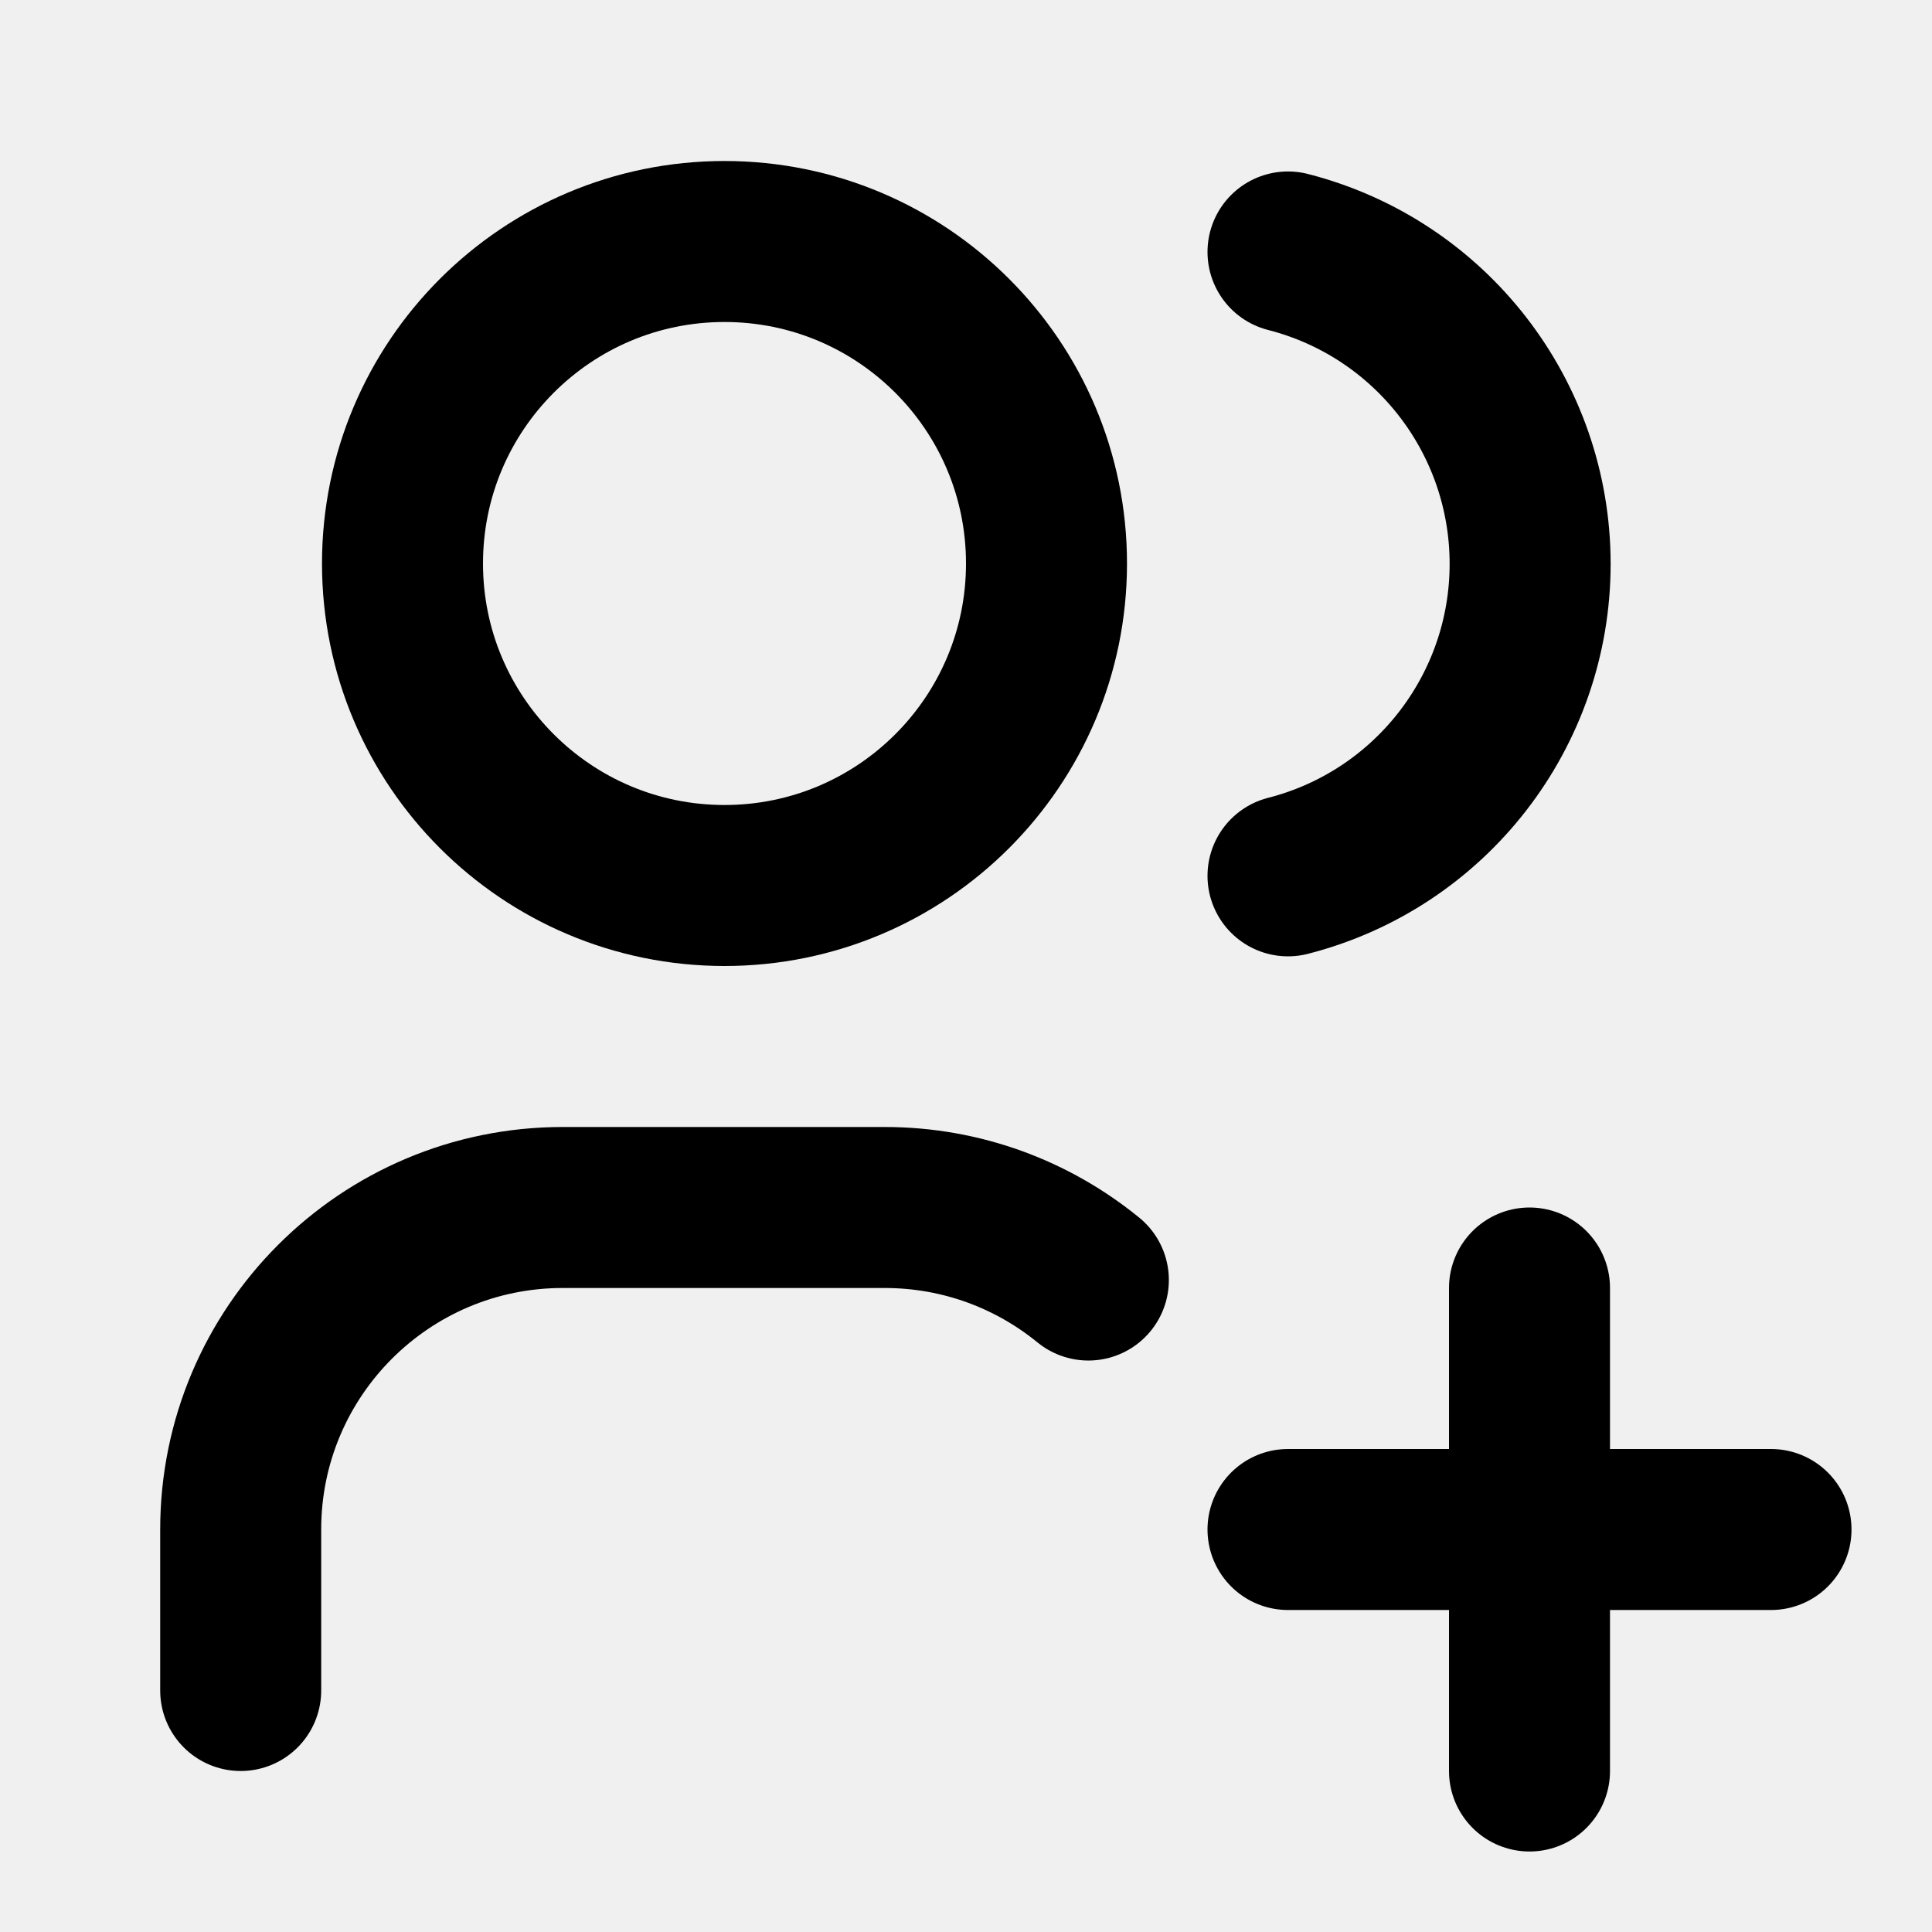
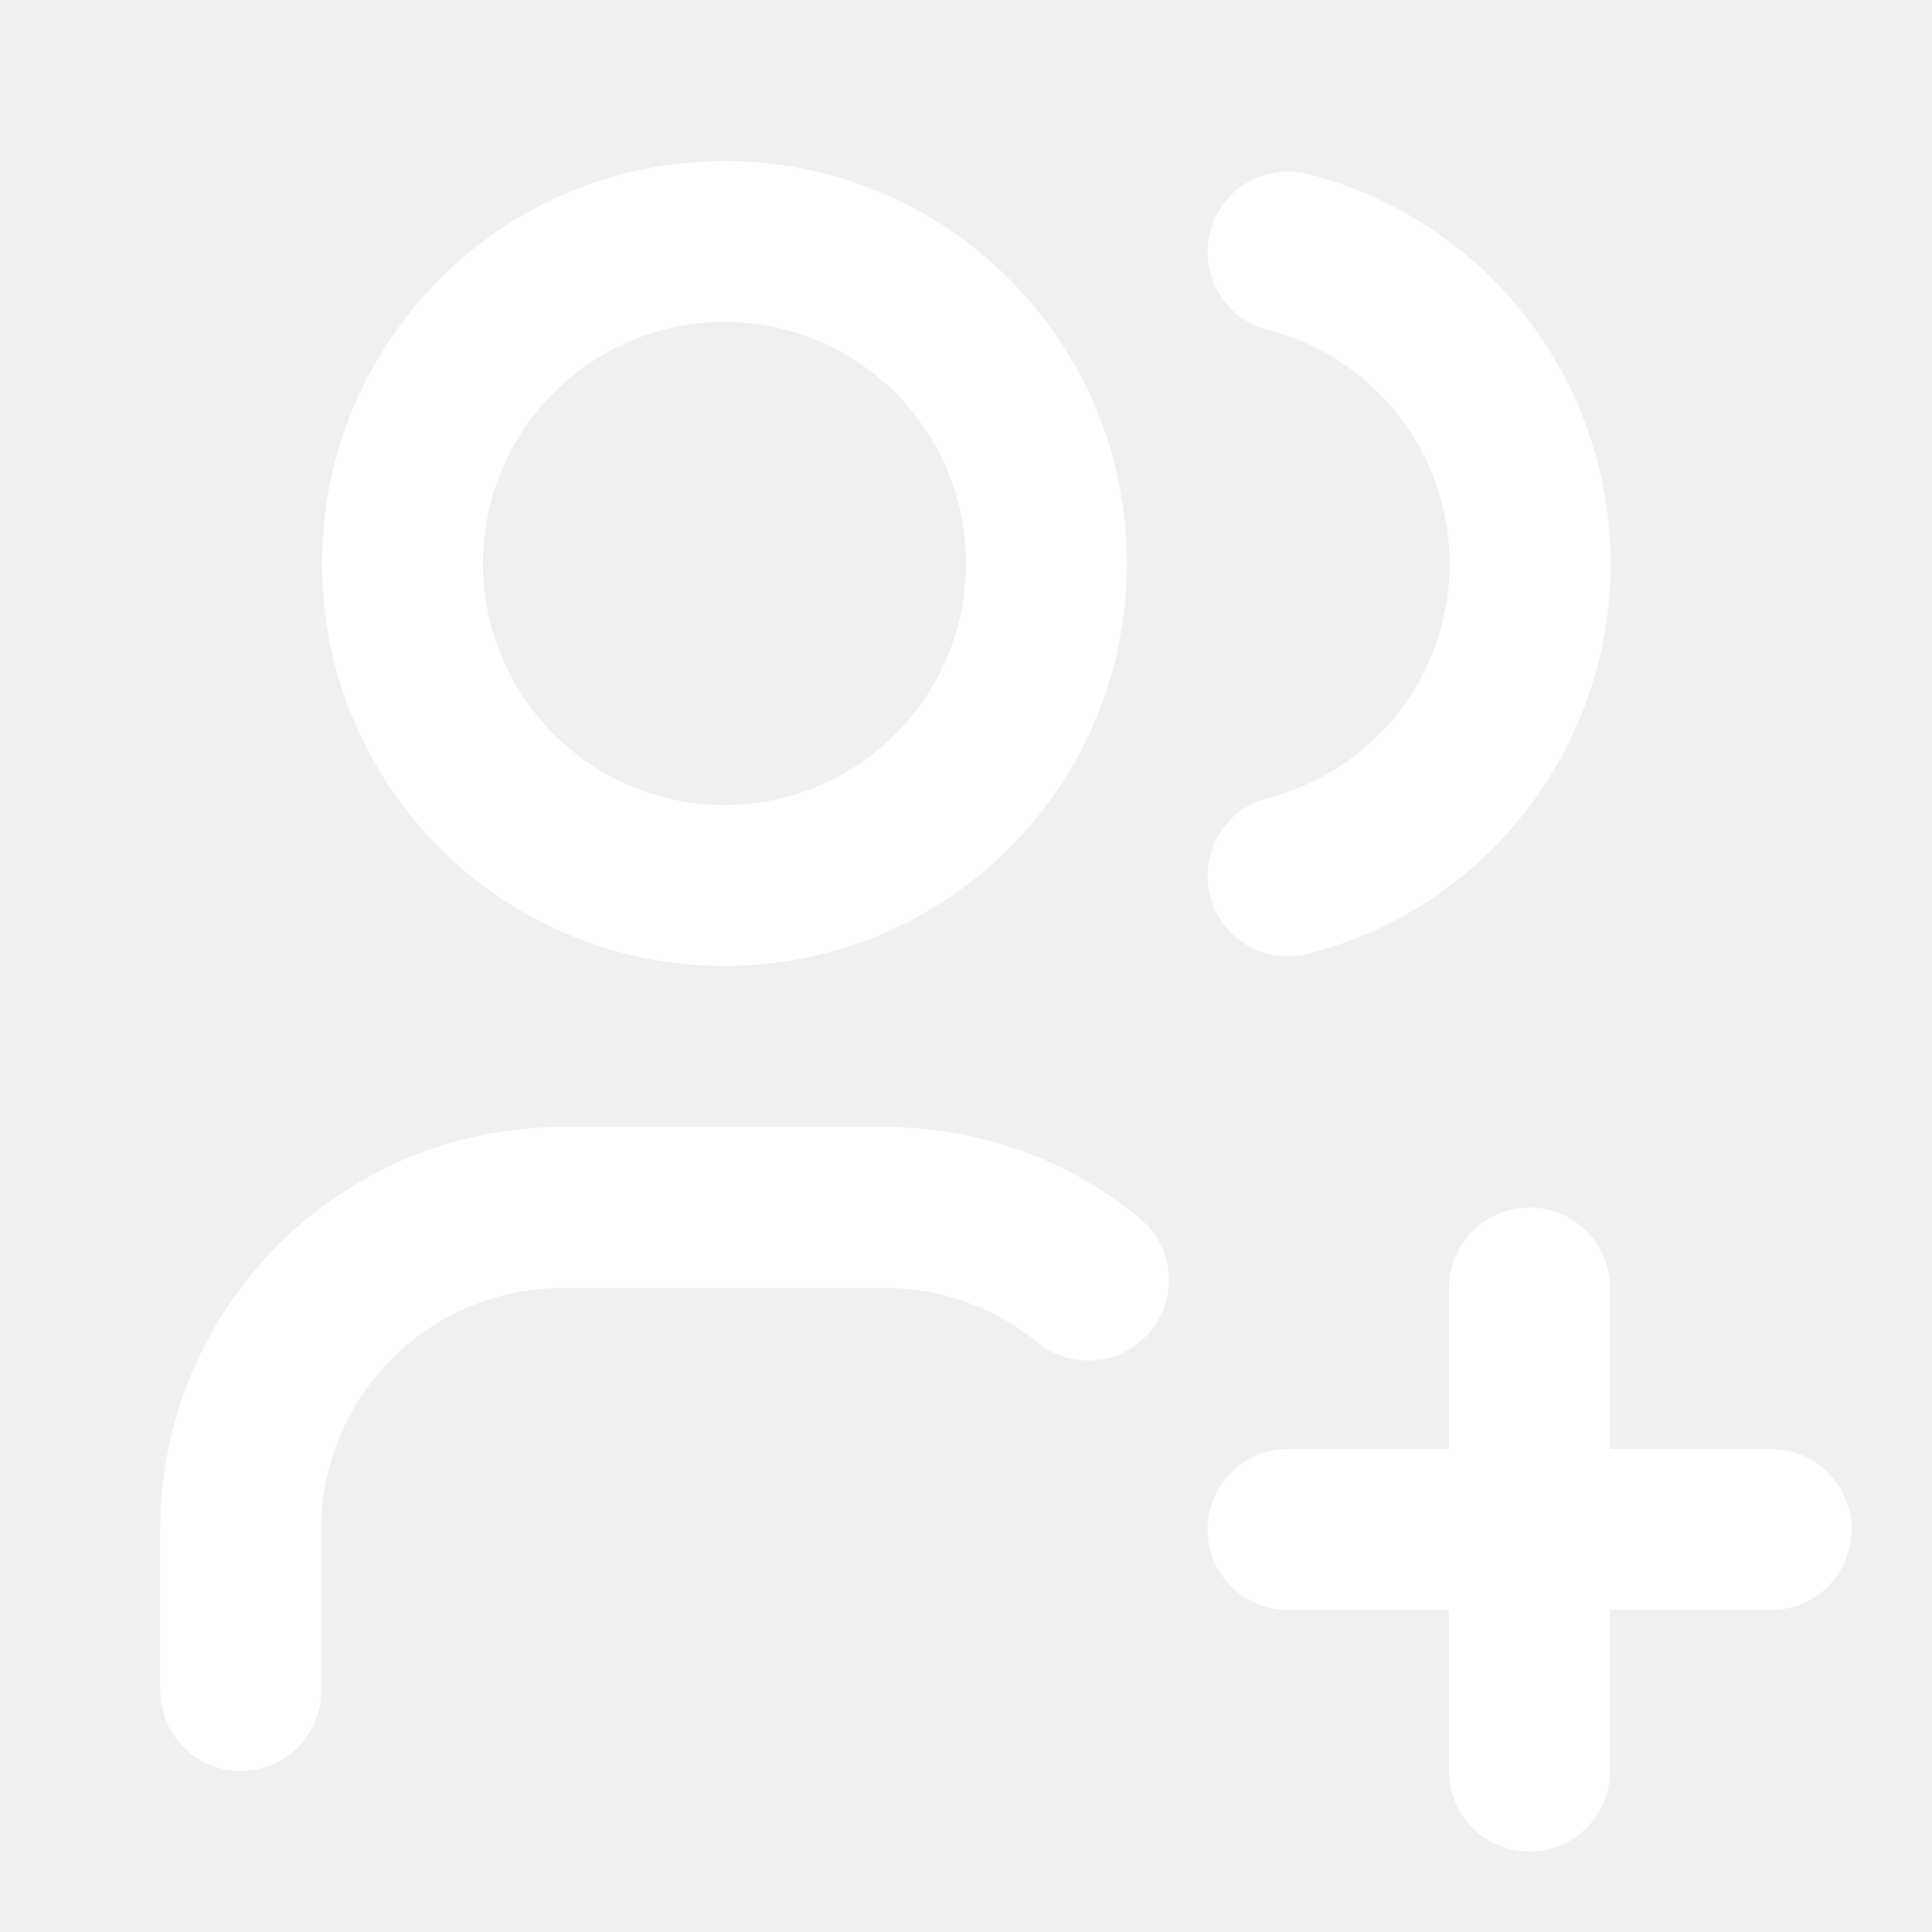
<svg xmlns="http://www.w3.org/2000/svg" width="24" height="24">
  <g>
    <path style="stroke:none;stroke-width:2;stroke-dasharray:none;stroke-linecap:round;stroke-dashoffset:0;stroke-linejoin:round;stroke-miterlimit:4;fill:none;fill-rule:nonzero;opacity:1" d="M0 0h24v24H0z" />
-     <path style="stroke:#000;stroke-width:2;stroke-dasharray:none;stroke-linecap:round;stroke-dashoffset:0;stroke-linejoin:round;stroke-miterlimit:4;fill:none;fill-rule:nonzero;opacity:1" d="M5 7a4 4 0 1 0 8 0 4 4 0 0 0-8 0" stroke-linecap="round" />
-     <path style="stroke:#000;stroke-width:2;stroke-dasharray:none;stroke-linecap:round;stroke-dashoffset:0;stroke-linejoin:round;stroke-miterlimit:4;fill:none;fill-rule:nonzero;opacity:1" transform="translate(-.01)" d="M3 21v-2a4 4 0 0 1 4-4h4c.96 0 1.84.338 2.53.901" stroke-linecap="round" />
-     <path style="stroke:#000;stroke-width:2;stroke-dasharray:none;stroke-linecap:round;stroke-dashoffset:0;stroke-linejoin:round;stroke-miterlimit:4;fill:none;fill-rule:nonzero;opacity:1" d="M16 3.13a4 4 0 0 1 0 7.75M16 19h6M19 16v6" stroke-linecap="round" />
+     <path style="stroke:#fff;stroke-width:2;stroke-dasharray:none;stroke-linecap:round;stroke-dashoffset:0;stroke-linejoin:round;stroke-miterlimit:4;fill:none;fill-rule:nonzero;opacity:1" d="M5 7a4 4 0 1 0 8 0 4 4 0 0 0-8 0" stroke-linecap="round" />
+     <path style="stroke:#fff;stroke-width:2;stroke-dasharray:none;stroke-linecap:round;stroke-dashoffset:0;stroke-linejoin:round;stroke-miterlimit:4;fill:none;fill-rule:nonzero;opacity:1" transform="translate(-.01)" d="M3 21v-2a4 4 0 0 1 4-4h4c.96 0 1.84.338 2.53.901" stroke-linecap="round" />
+     <path style="stroke:#fff;stroke-width:2;stroke-dasharray:none;stroke-linecap:round;stroke-dashoffset:0;stroke-linejoin:round;stroke-miterlimit:4;fill:none;fill-rule:nonzero;opacity:1" d="M16 3.13a4 4 0 0 1 0 7.75M16 19h6M19 16v6" stroke-linecap="round" />
  </g>
</svg>
